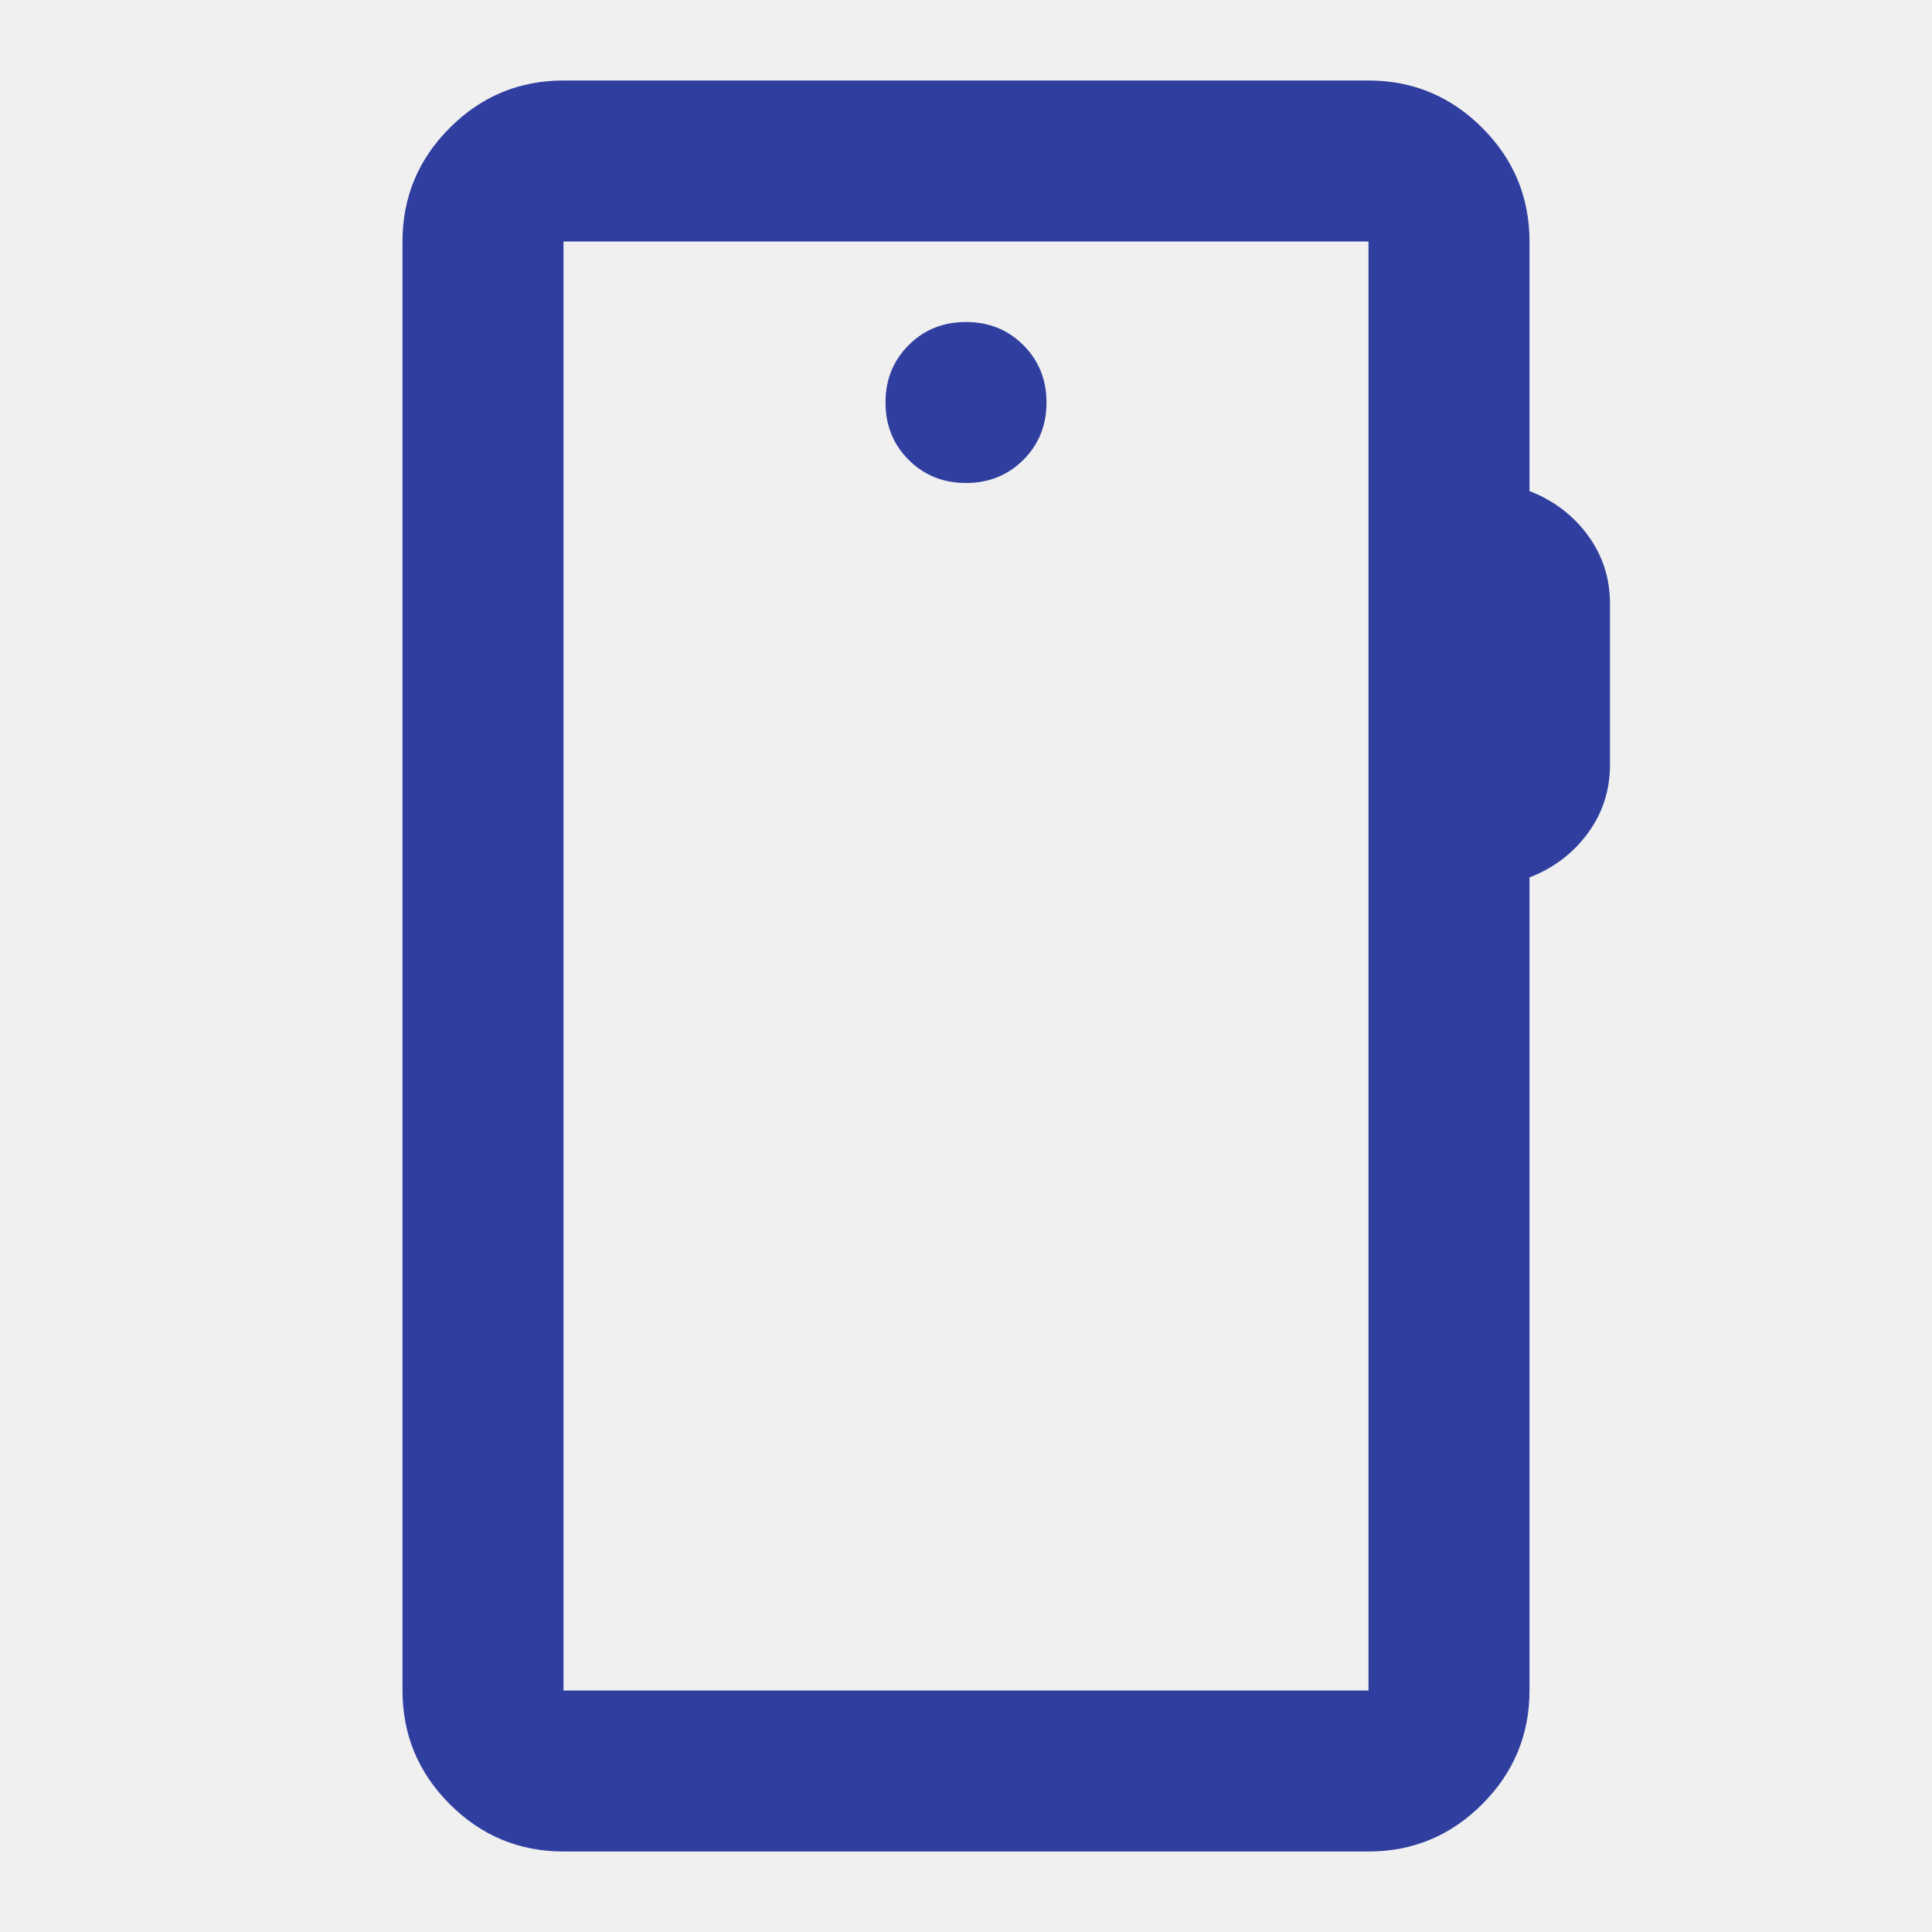
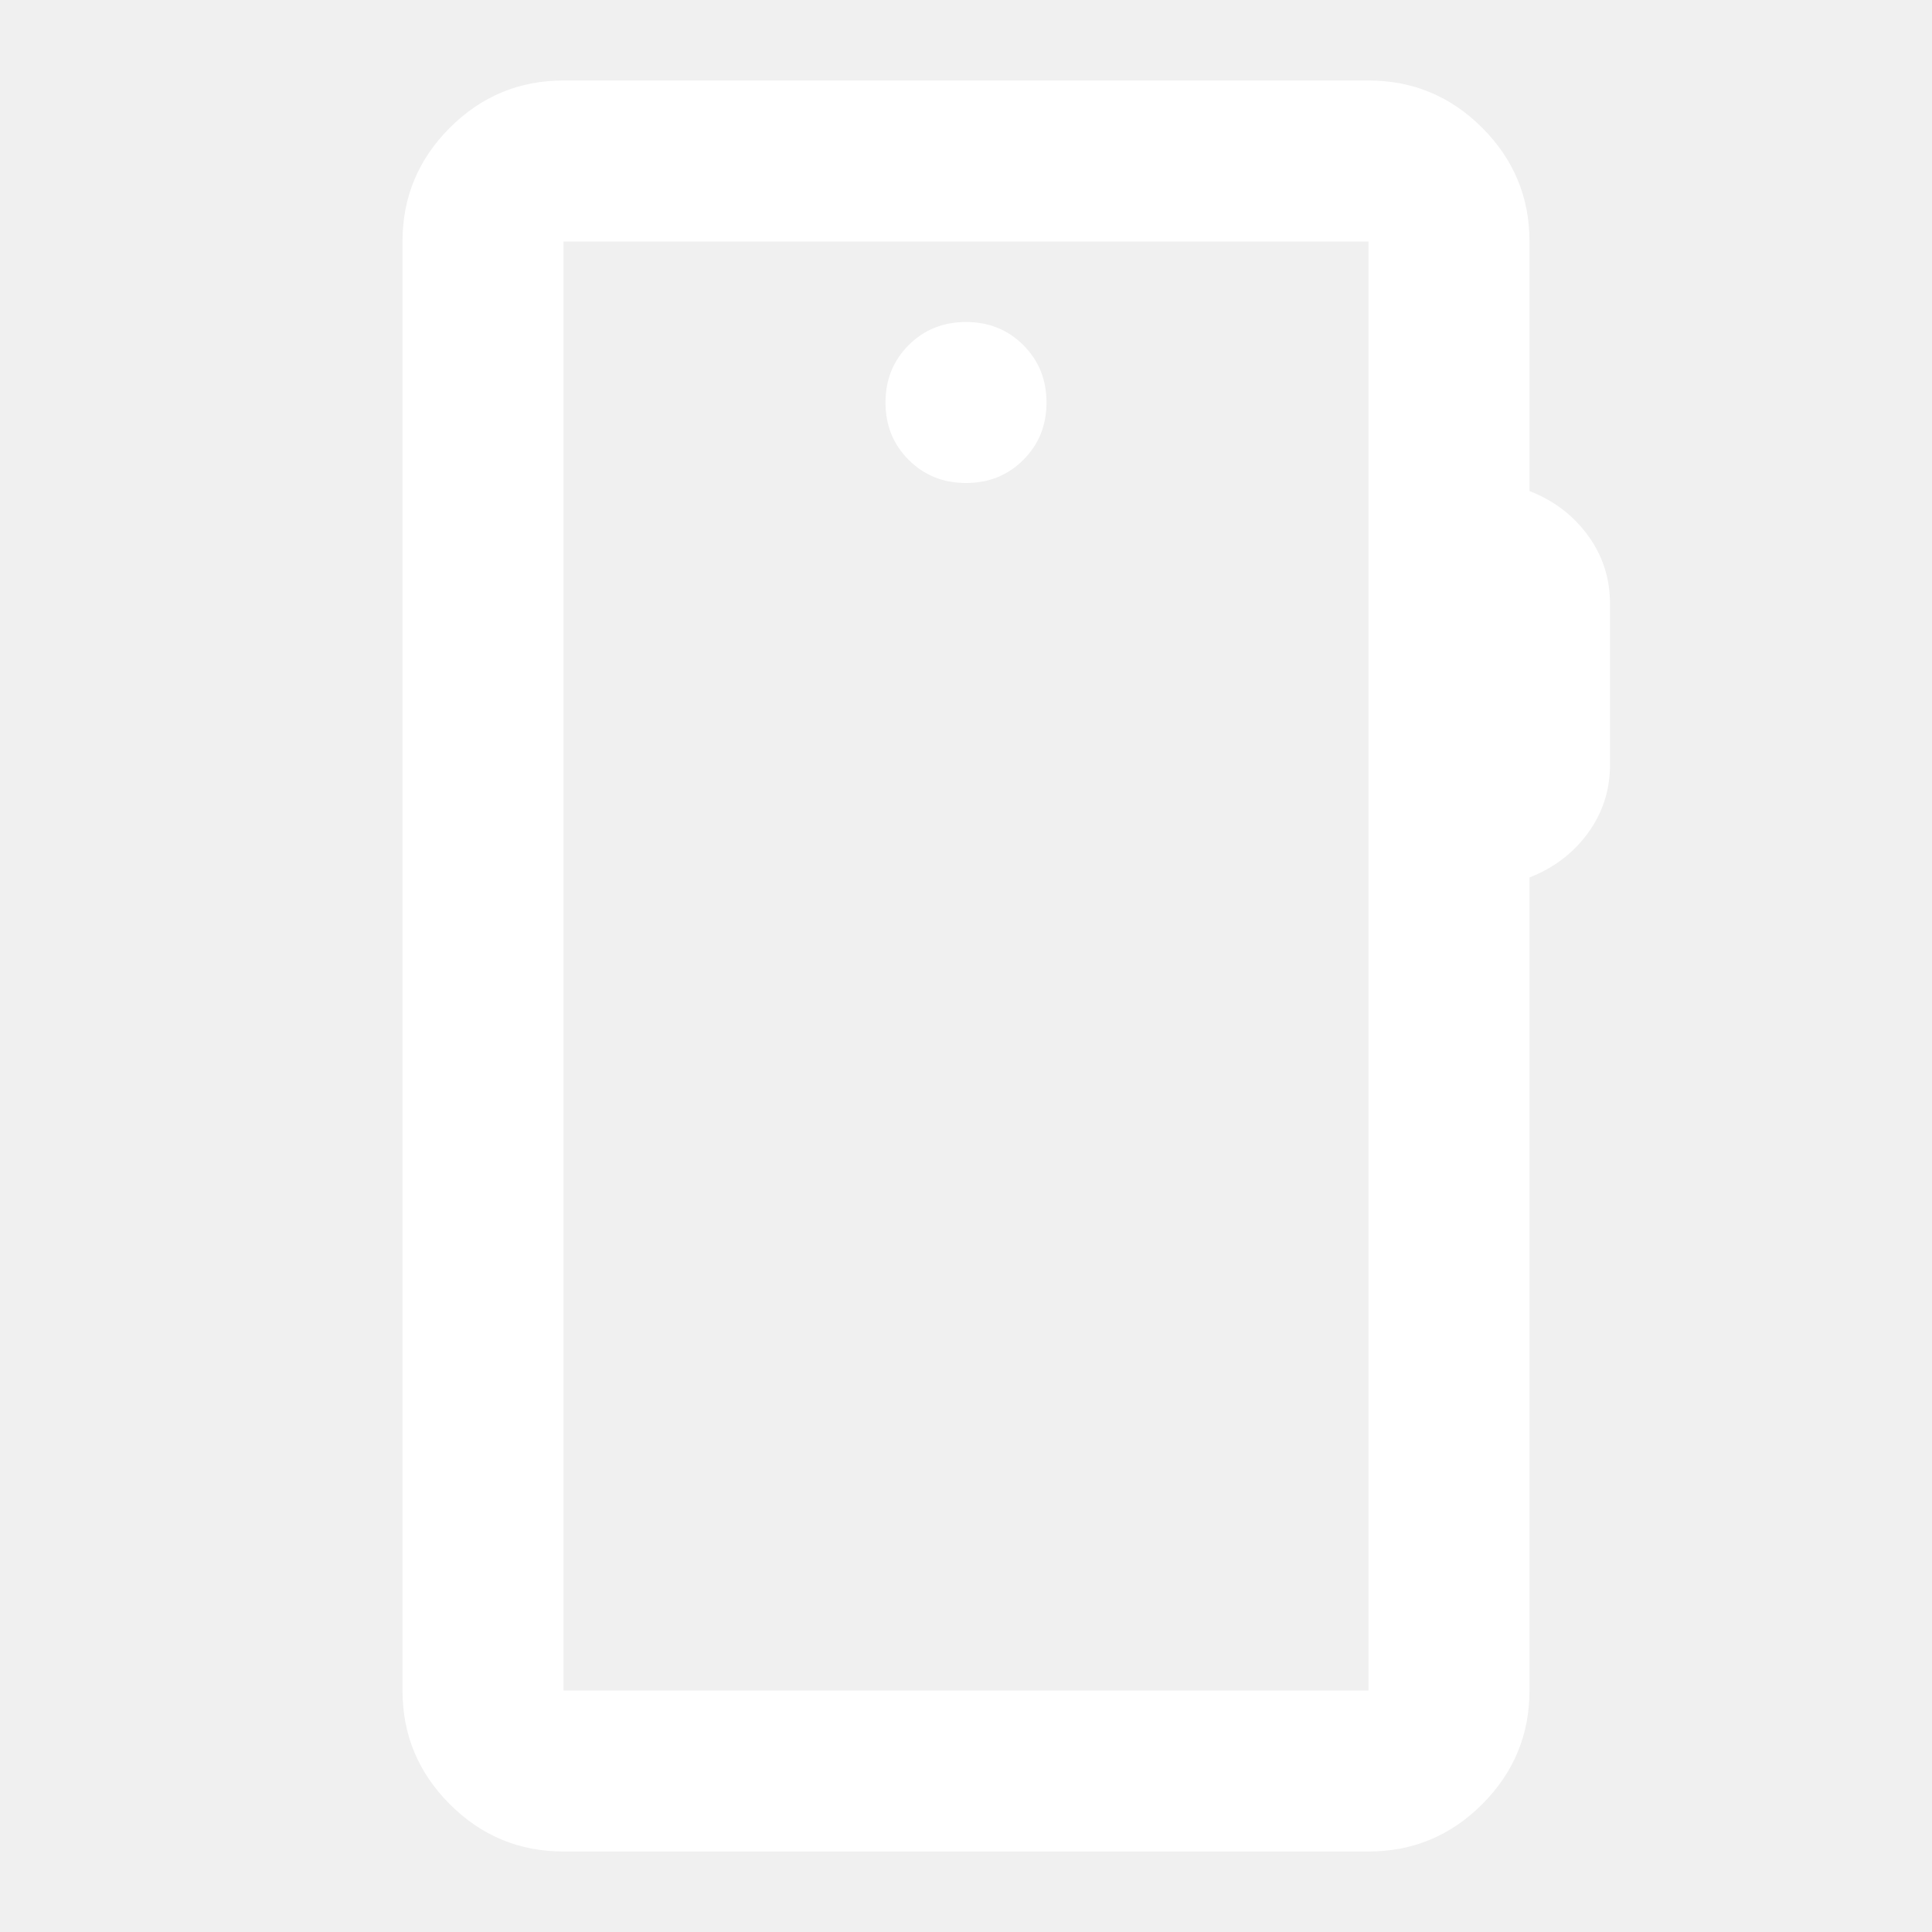
- <svg xmlns="http://www.w3.org/2000/svg" height="24px" viewBox="0 -960 960 960" width="24px" fill="#303F9F">
+ <svg xmlns="http://www.w3.org/2000/svg" height="24px" viewBox="0 -960 960 960" width="24px" fill="#FFFFFF">
  <path d="M280-40q-33 0-56.5-23.5T200-120v-720q0-33 23.5-56.5T280-920h400q33 0 56.5 23.5T760-840v124q18 7 29 22t11 34v80q0 19-11 34t-29 22v404q0 33-23.5 56.5T680-40H280Zm0-80h400v-720H280v720Zm0 0v-720 720Zm228.5-611.5Q520-743 520-760t-11.5-28.5Q497-800 480-800t-28.5 11.5Q440-777 440-760t11.5 28.5Q463-720 480-720t28.5-11.5Z" />
</svg>
